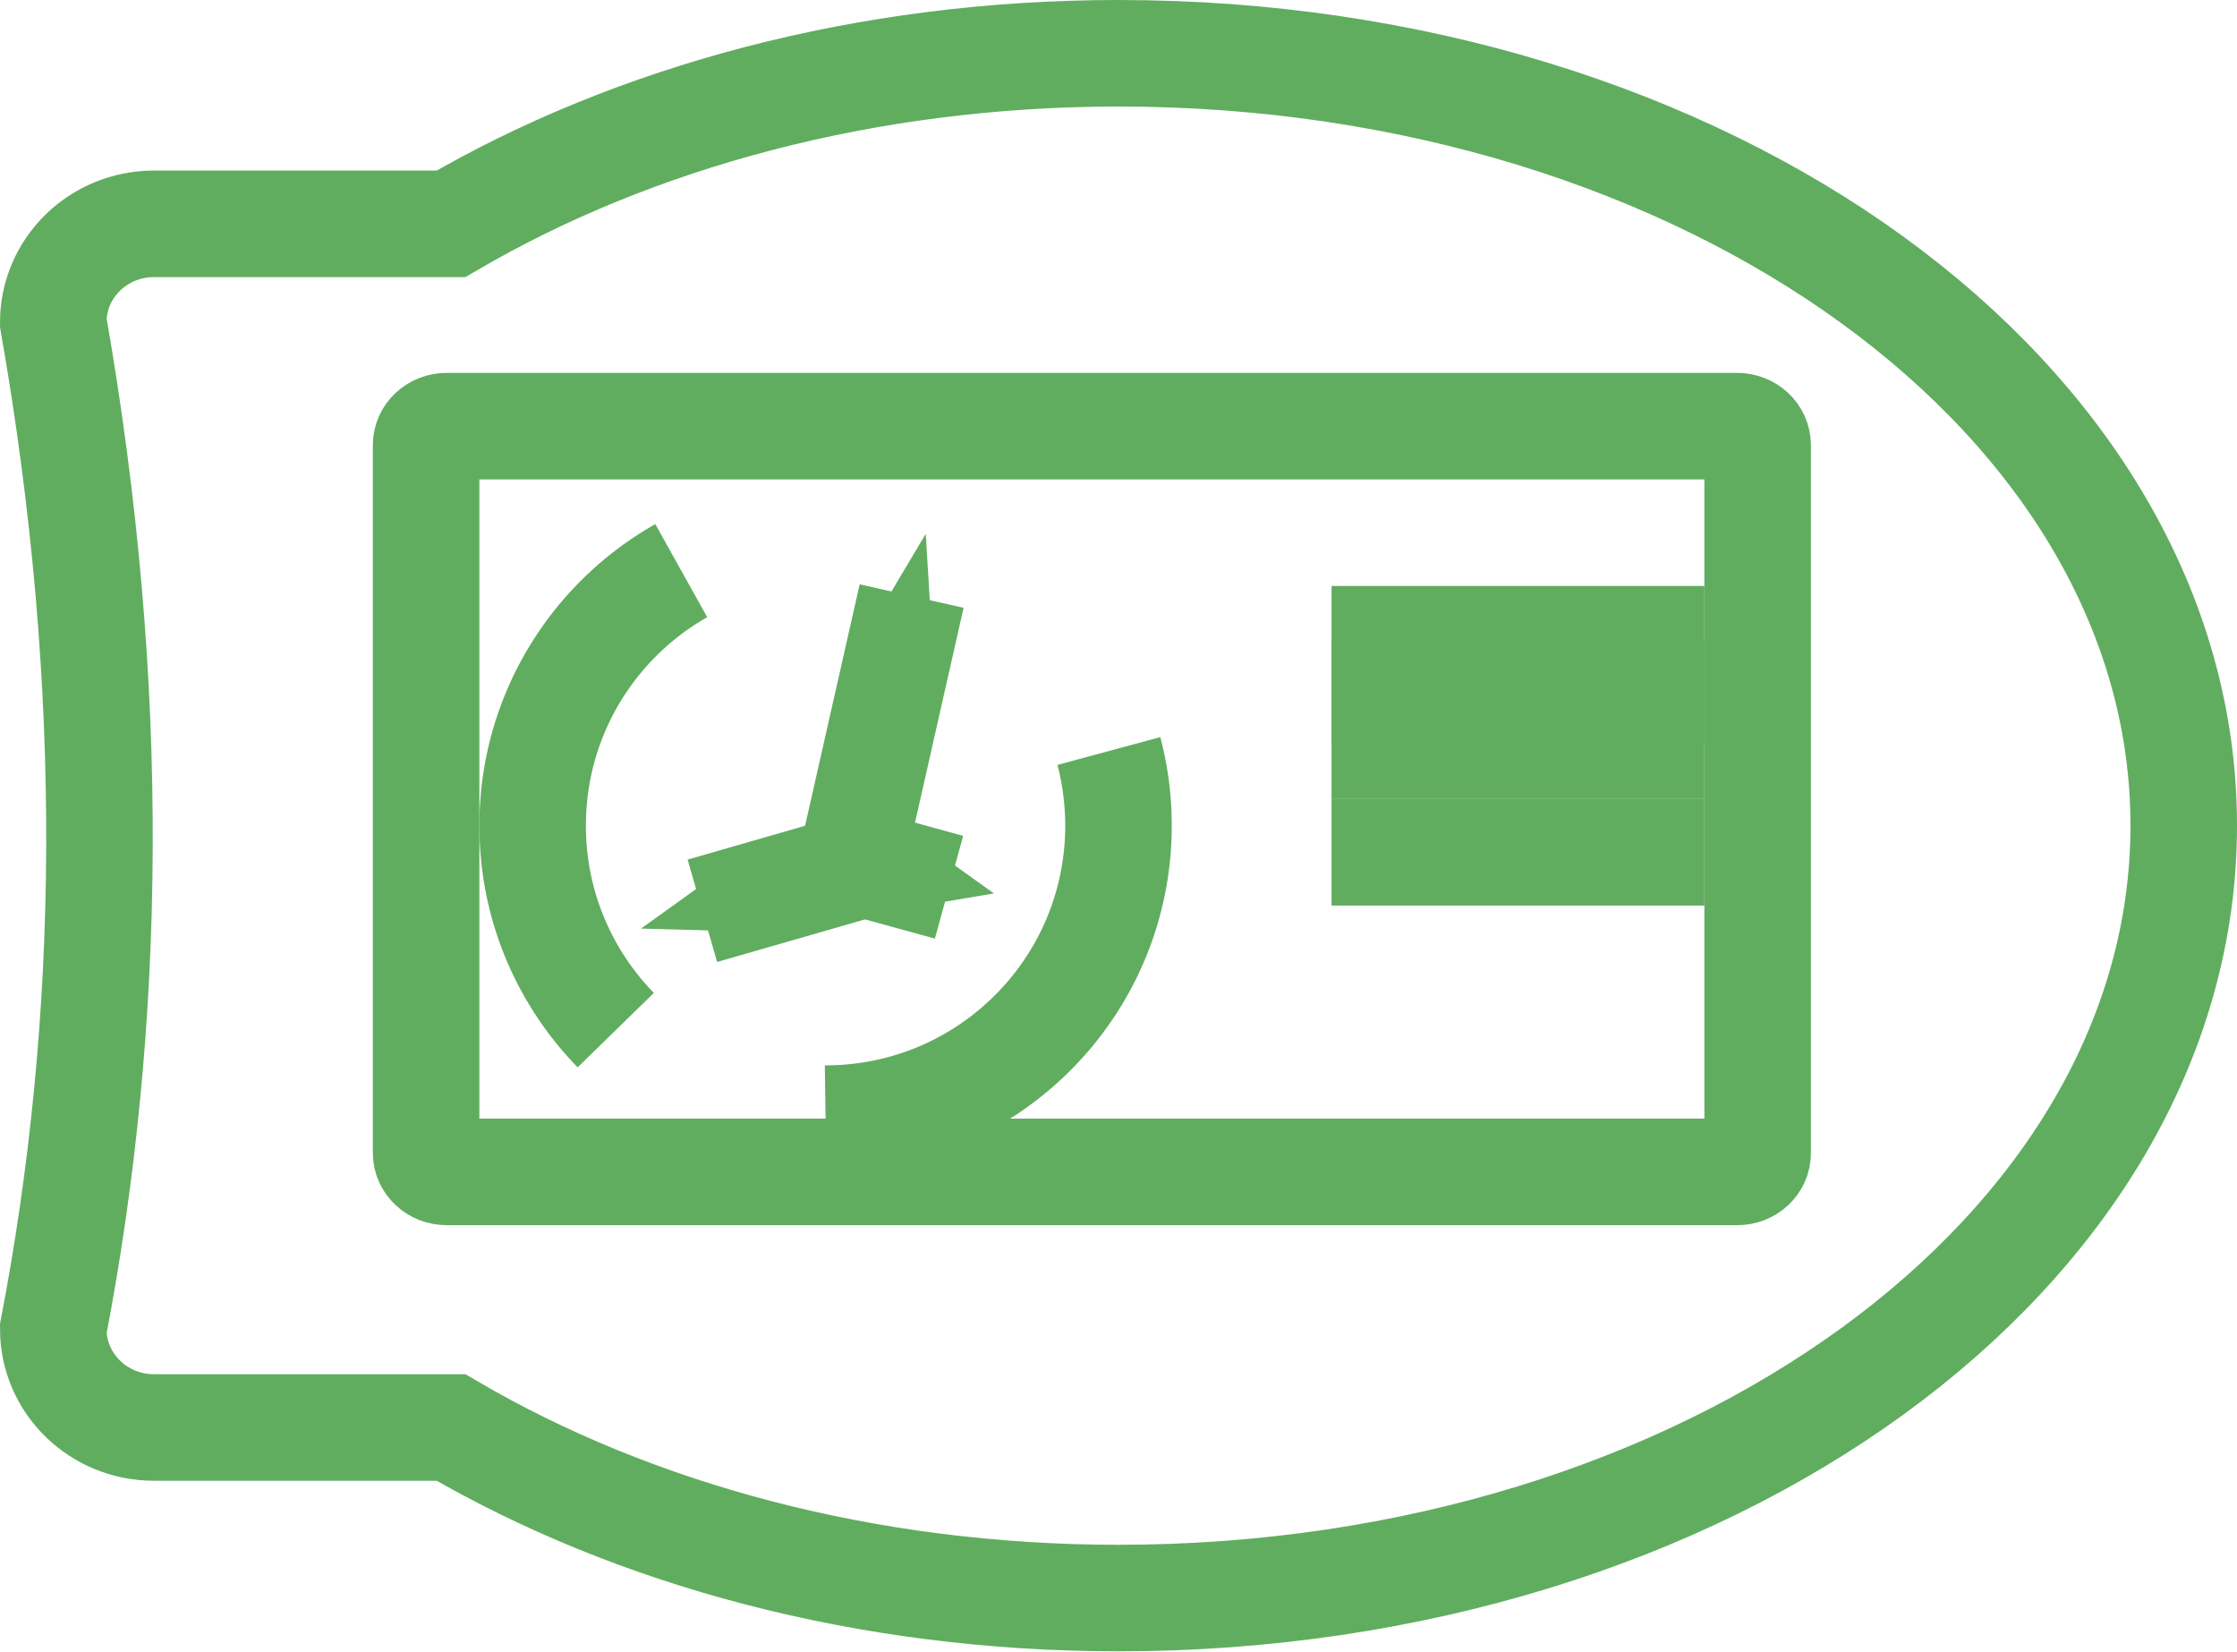
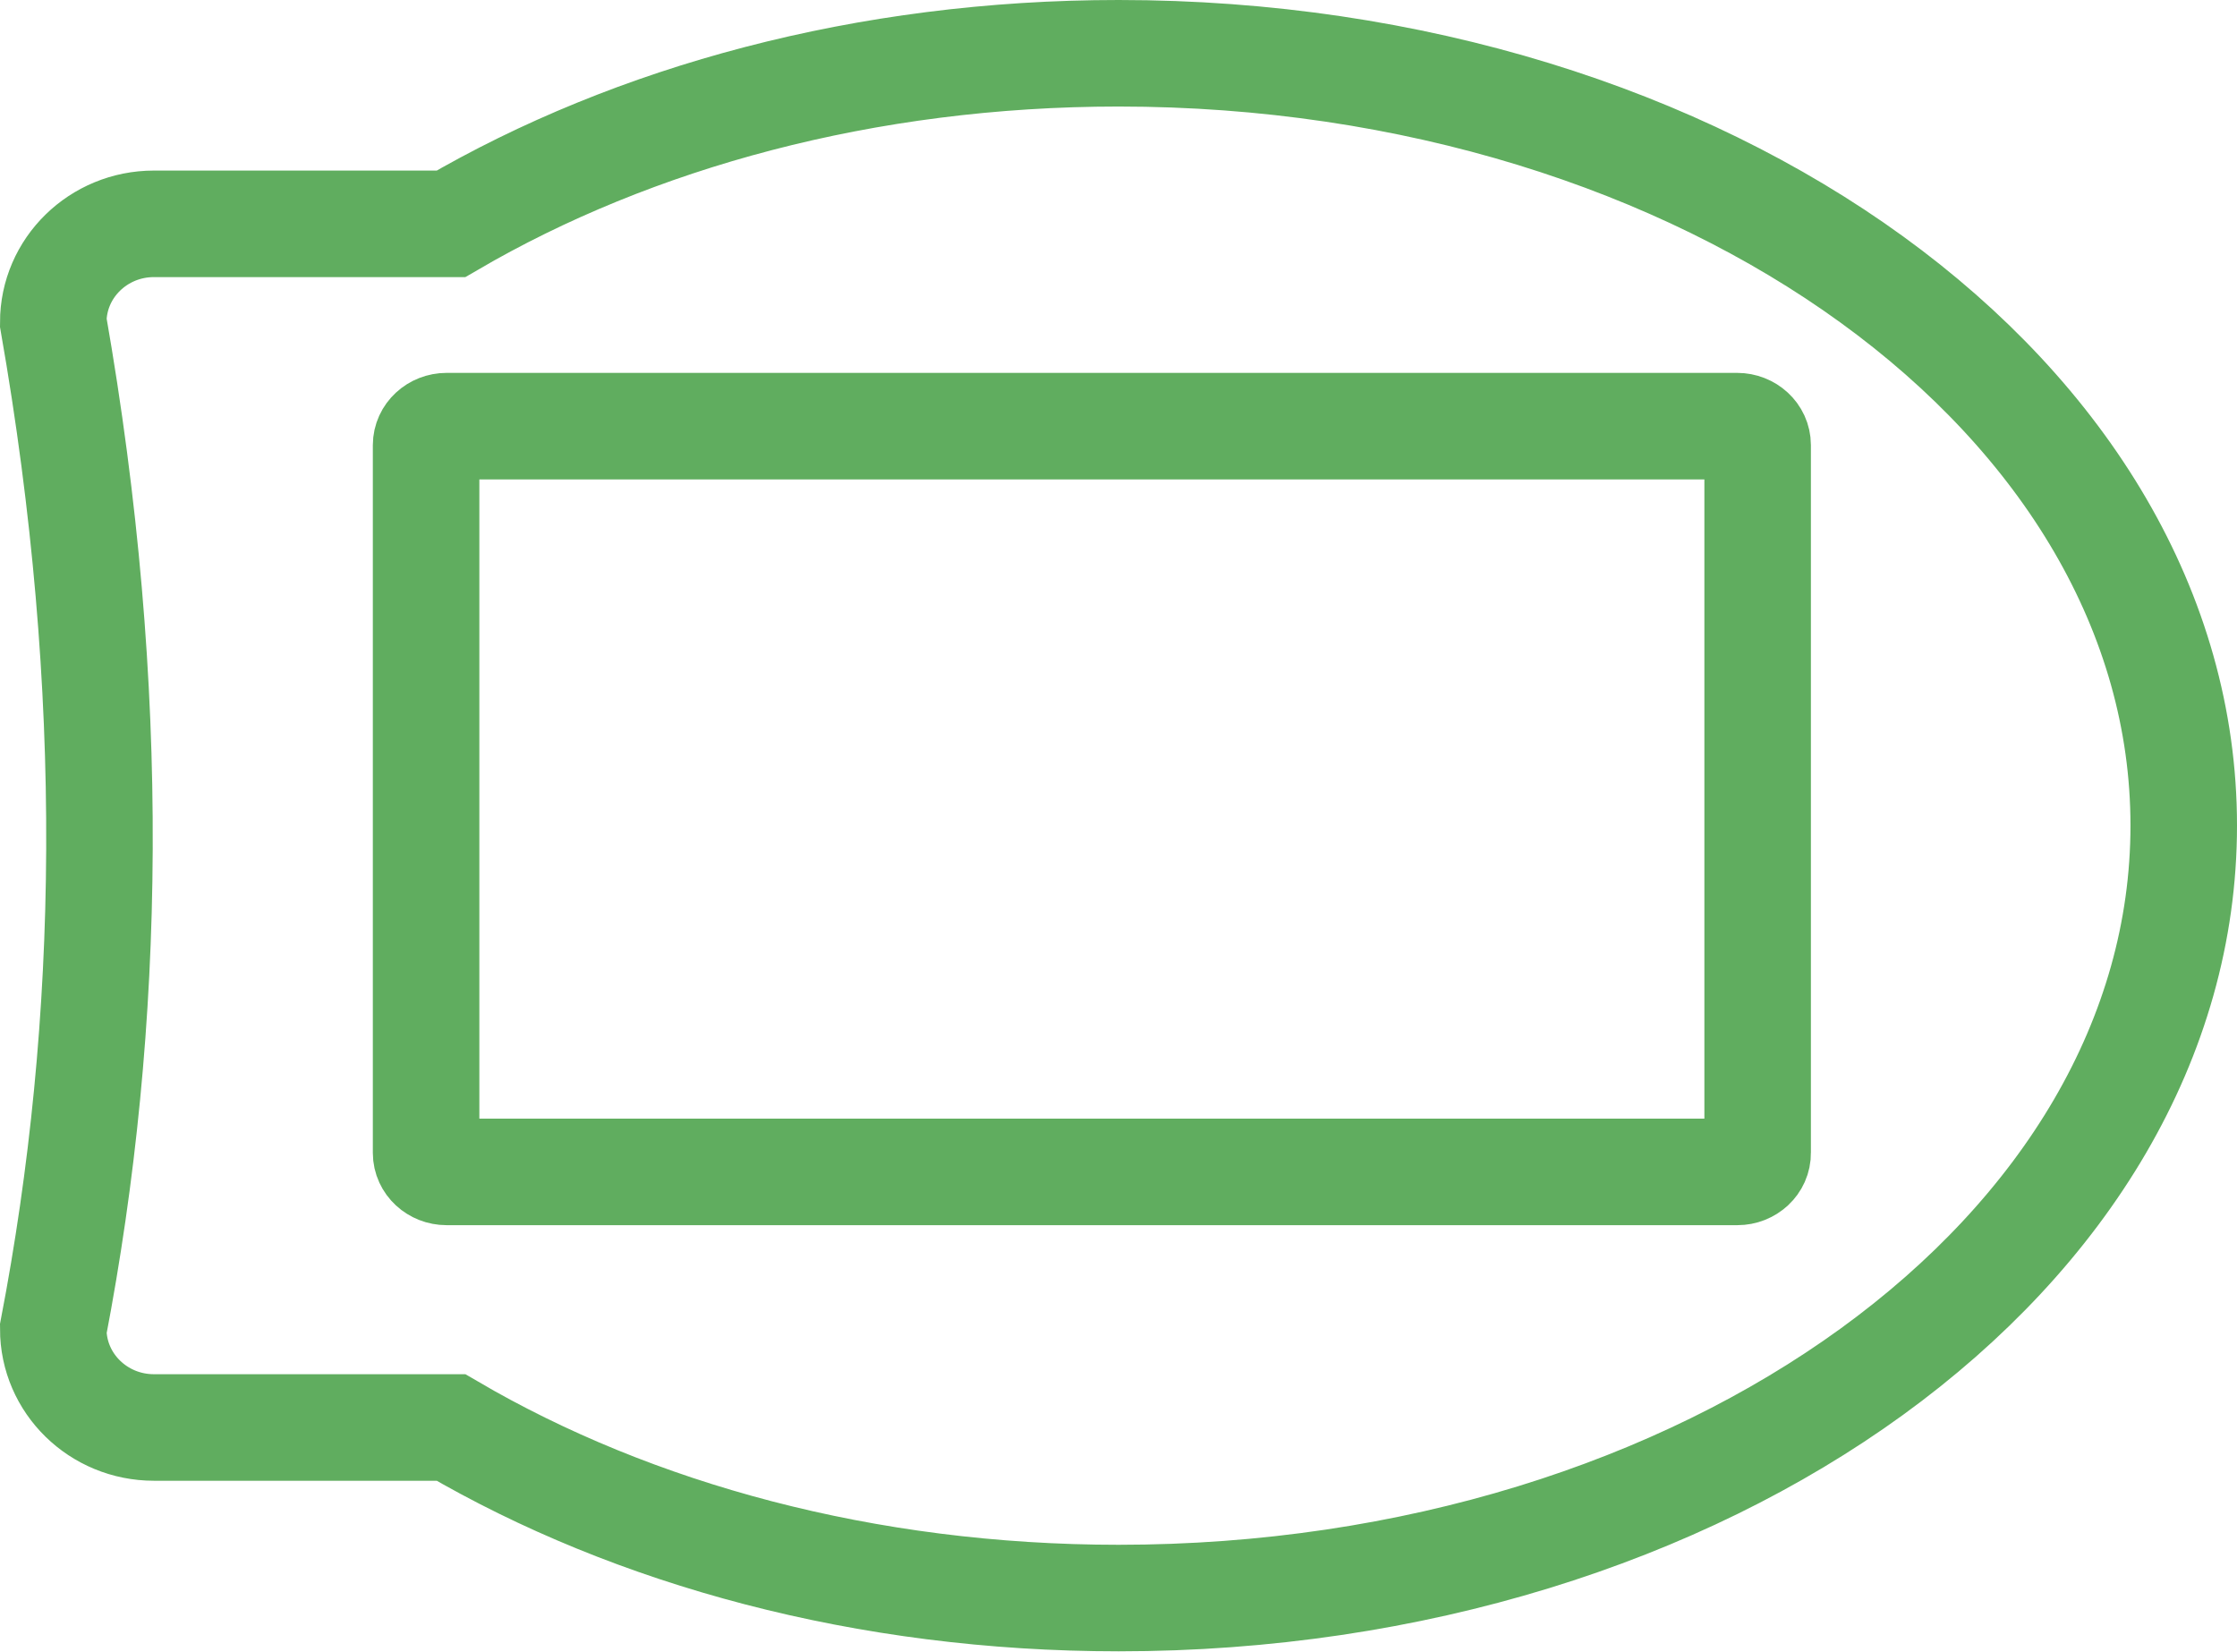
<svg xmlns="http://www.w3.org/2000/svg" width="42px" height="31px" viewBox="0 0 42 31" version="1.1">
  <defs />
  <g id="Escritorio" stroke="none" stroke-width="1" fill="none" fill-rule="evenodd">
-     <g id="Productos_Bancos" transform="translate(-213, -280)">
-       <g id="Equipos-de-Medición[-GRN-]" transform="translate(214, 281)">
-         <path d="M7.467,25.798 L1.89,25.798 C0.846,25.798 0,24.97 0,23.948 C1.102,18.209 1.211,11.965 0,5.052 C0,4.03 0.846,3.202 1.89,3.202 L7.467,3.202 C10.897,1.2 15.256,0 20.002,0 C31.047,0 40,6.491 40,14.498 C40,22.505 31.047,29 20.002,29 C15.256,29 10.897,27.804 7.467,25.798 Z" id="Shape" stroke="#60AD5F" stroke-width="2" />
-         <path d="M31.619,21 L7.385,21 C7.173,21 7,20.84 7,20.644 L7,7.356 C7,7.16 7.173,7 7.385,7 L31.615,7 C31.827,7 32,7.16 32,7.356 L32,20.641 C32.004,20.84 31.83,21 31.619,21 Z" id="Shape" stroke="#60AD5F" stroke-width="2" />
-         <path d="M14.5,20 C17.538,20 20,17.538 20,14.5 C20,11.462 17.538,9 14.5,9 C11.462,9 9,11.462 9,14.5 C9,17.538 11.462,20 14.5,20 Z" id="Oval" stroke="#60AD5F" stroke-width="2" stroke-dasharray="10.057,10.057" />
-         <path d="M24,11 L31,11" id="Shape" stroke="#60AD5F" stroke-width="2" />
-         <path d="M24,12 L31,12" id="Shape" stroke="#60AD5F" stroke-width="2" />
-         <path d="M24,13 L31,13" id="Shape" stroke="#60AD5F" stroke-width="2" />
-         <path d="M24,15 L31,15" id="Shape" stroke="#60AD5F" stroke-width="2" />
-         <g id="Group" transform="translate(15, 9)">
-           <path d="M0,6.125 L1.116,1.19" id="Shape" stroke="#60AD5F" stroke-width="2" />
-           <polygon id="Shape" fill="#60AD5F" fill-rule="nonzero" points="1.381 0.022 1.494 1.881 1.097 1.281 0.525 1.46" />
-         </g>
-         <g id="Group" transform="translate(15, 15)">
-           <path d="M0,0.156 L1.818,0.656" id="Shape" stroke="#60AD5F" stroke-width="2" />
-           <polygon id="Shape" fill="#60AD5F" fill-rule="nonzero" points="2.661 0.772 1.361 0.991 1.753 0.562 1.582 0" />
-         </g>
-         <g id="Group" transform="translate(11, 15)">
-           <path d="M5,0 L1.187,1.098" id="Shape" stroke="#60AD5F" stroke-width="2" />
-           <polygon id="Shape" fill="#60AD5F" fill-rule="nonzero" points="0.035 1.432 1.413 0.443 1.274 1.074 1.9 1.483" />
-         </g>
+     <g id="Productos_Bancos" transform="translate(-102, -317)" stroke="#60AD5F" stroke-width="2">
+       <g id="Equipos-de-Medición[-GRN-]" transform="translate(103, 318)">
+         <path d="M7.467,25.798 L1.89,25.798 C0.846,25.798 0,24.97 0,23.948 C1.102,18.209 1.211,11.965 0,5.052 C0,4.03 0.846,3.202 1.89,3.202 L7.467,3.202 C10.897,1.2 15.256,0 20.002,0 C31.047,0 40,6.491 40,14.498 C40,22.505 31.047,29 20.002,29 C15.256,29 10.897,27.804 7.467,25.798 Z" id="Shape" />
+         <path d="M31.619,21 L7.385,21 C7.173,21 7,20.84 7,20.644 L7,7.356 C7,7.16 7.173,7 7.385,7 L31.615,7 C31.827,7 32,7.16 32,7.356 L32,20.641 C32.004,20.84 31.83,21 31.619,21 Z" id="Shape" />
      </g>
    </g>
  </g>
</svg>
